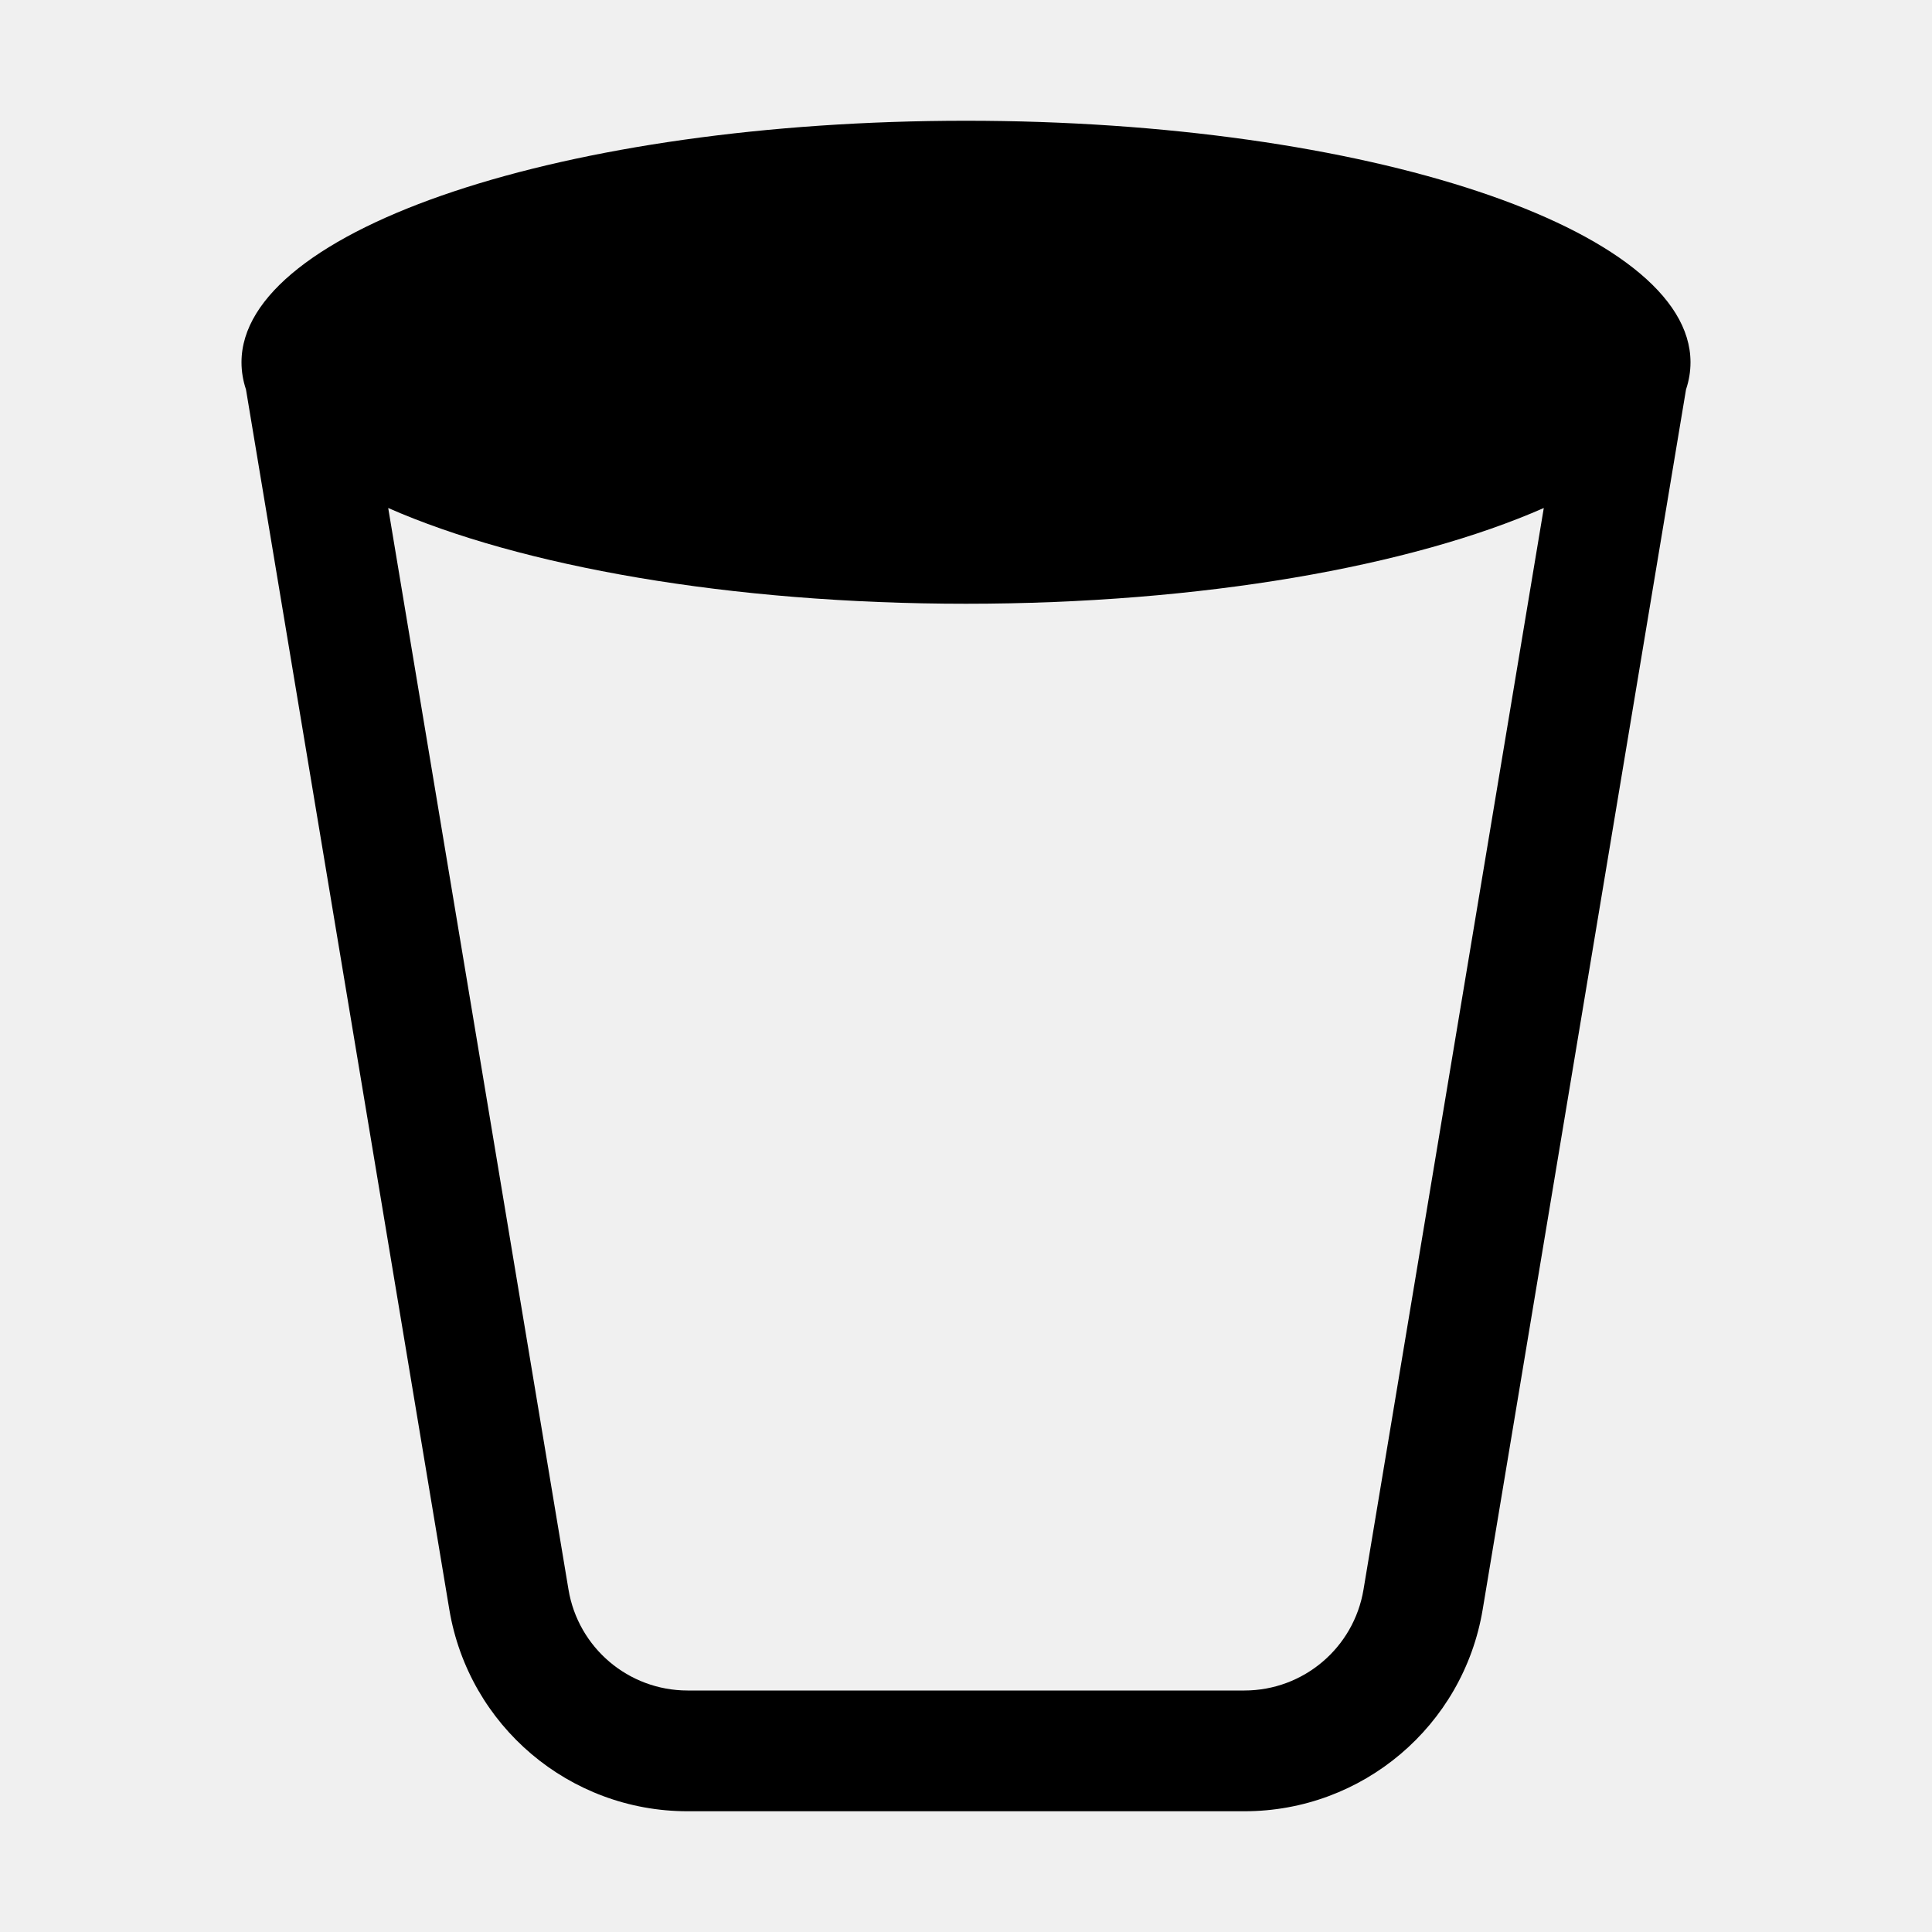
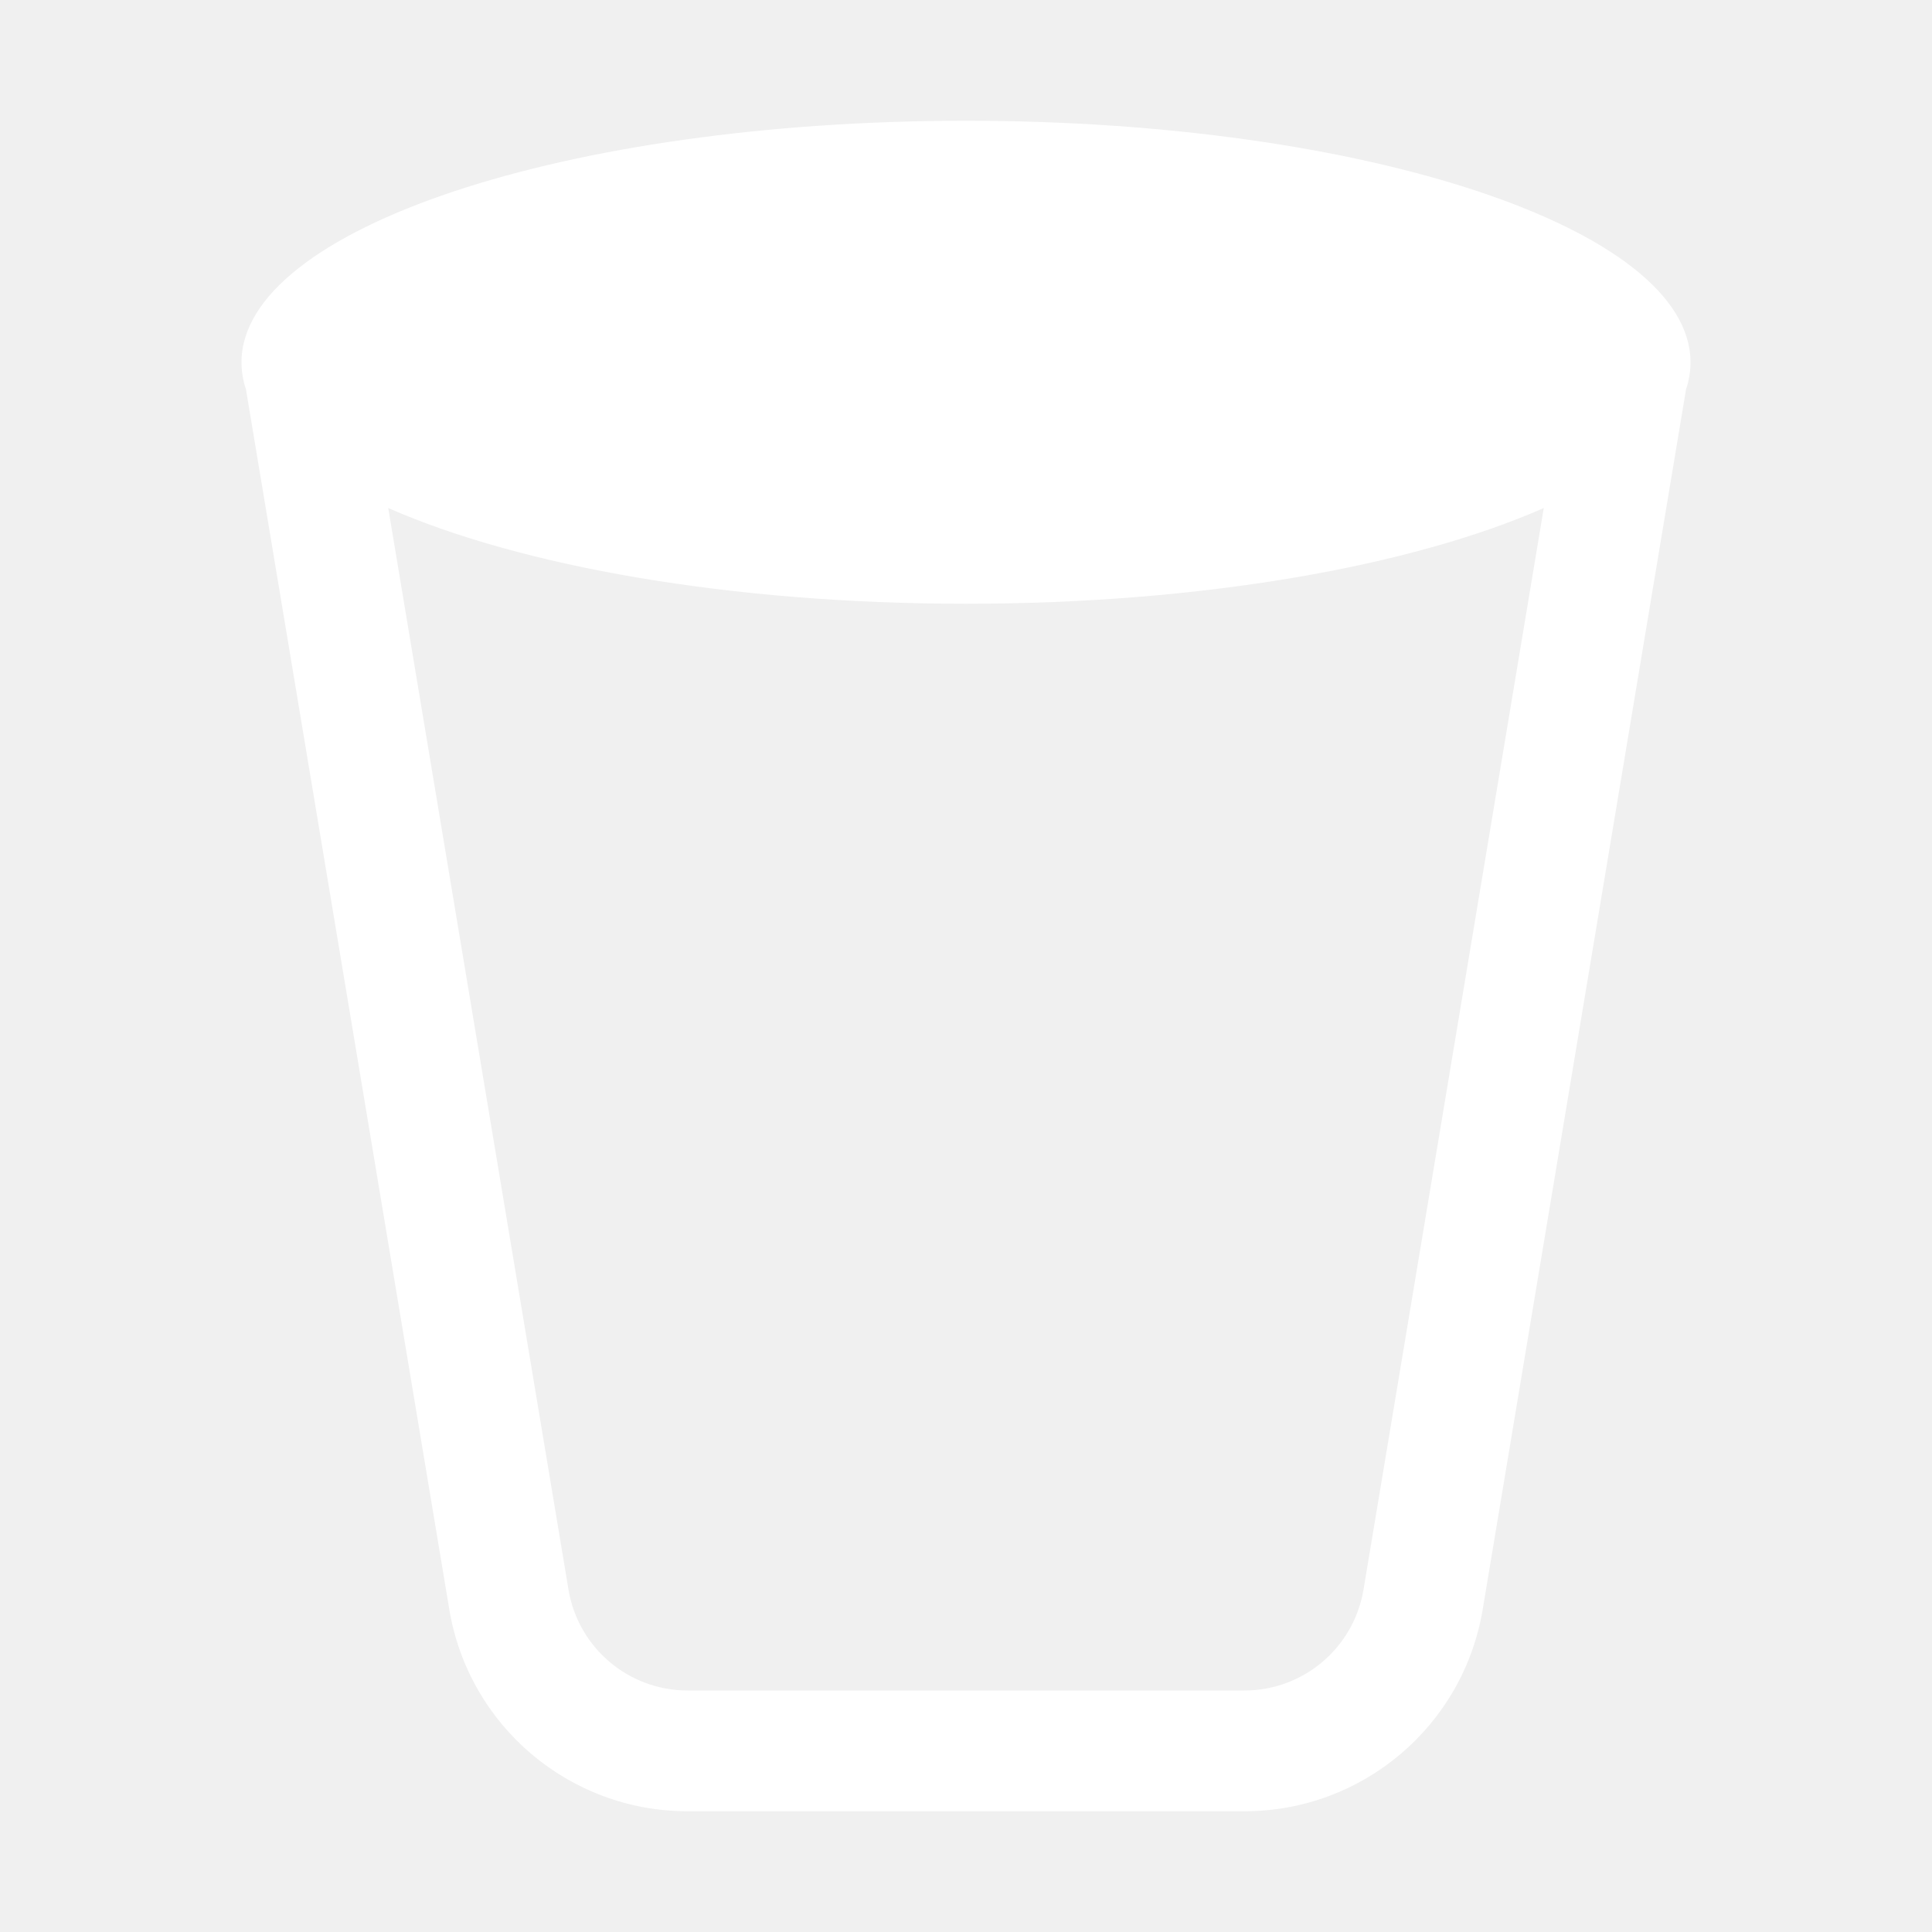
- <svg xmlns="http://www.w3.org/2000/svg" width="16" height="16" fill="currentColor" class="bi bi-trash2" viewBox="0 0 16 16">
+ <svg xmlns="http://www.w3.org/2000/svg" width="16" height="16" fill="white" class="bi bi-trash2" viewBox="0 0 16 16">
  <path d="M14 3a.702.702 0 0 1-.037.225l-1.684 10.104A2 2 0 0 1 10.305 15H5.694a2 2 0 0 1-1.973-1.671L2.037 3.225A.703.703 0 0 1 2 3c0-1.105 2.686-2 6-2s6 .895 6 2zM3.215 4.207l1.493 8.957a1 1 0 0 0 .986.836h4.612a1 1 0 0 0 .986-.836l1.493-8.957C11.69 4.689 9.954 5 8 5c-1.954 0-3.69-.311-4.785-.793z" />
</svg>
